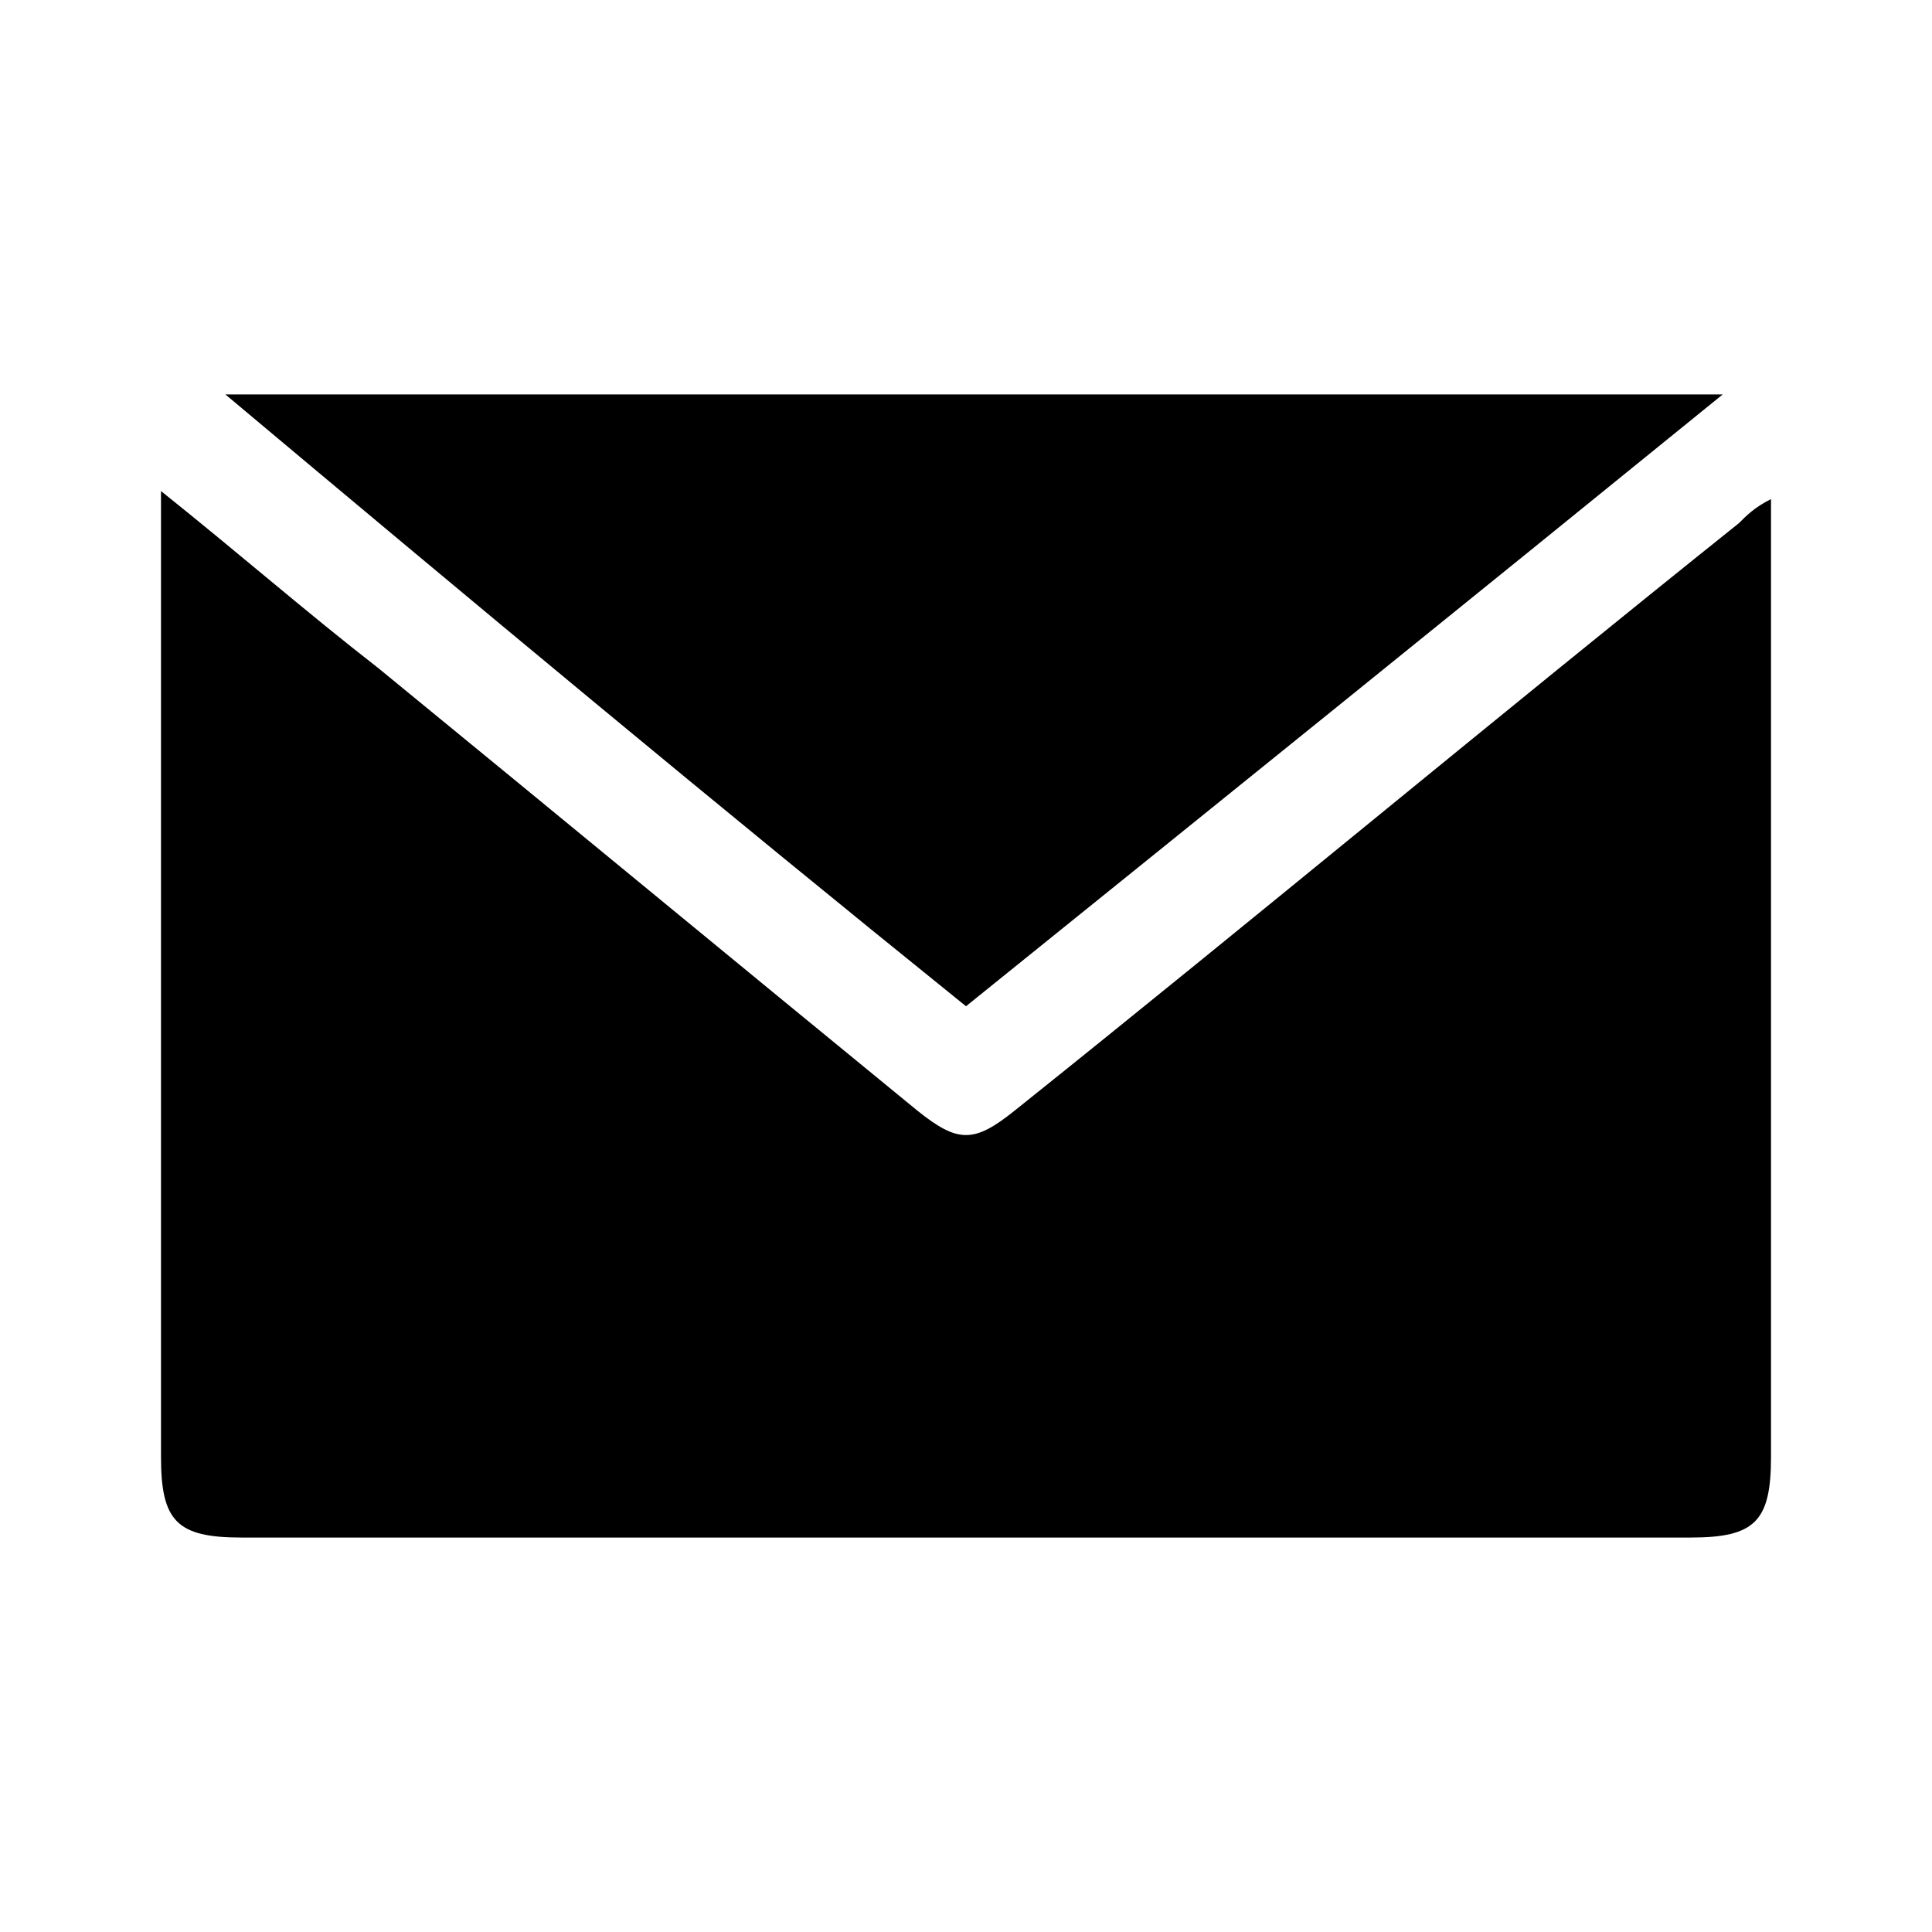
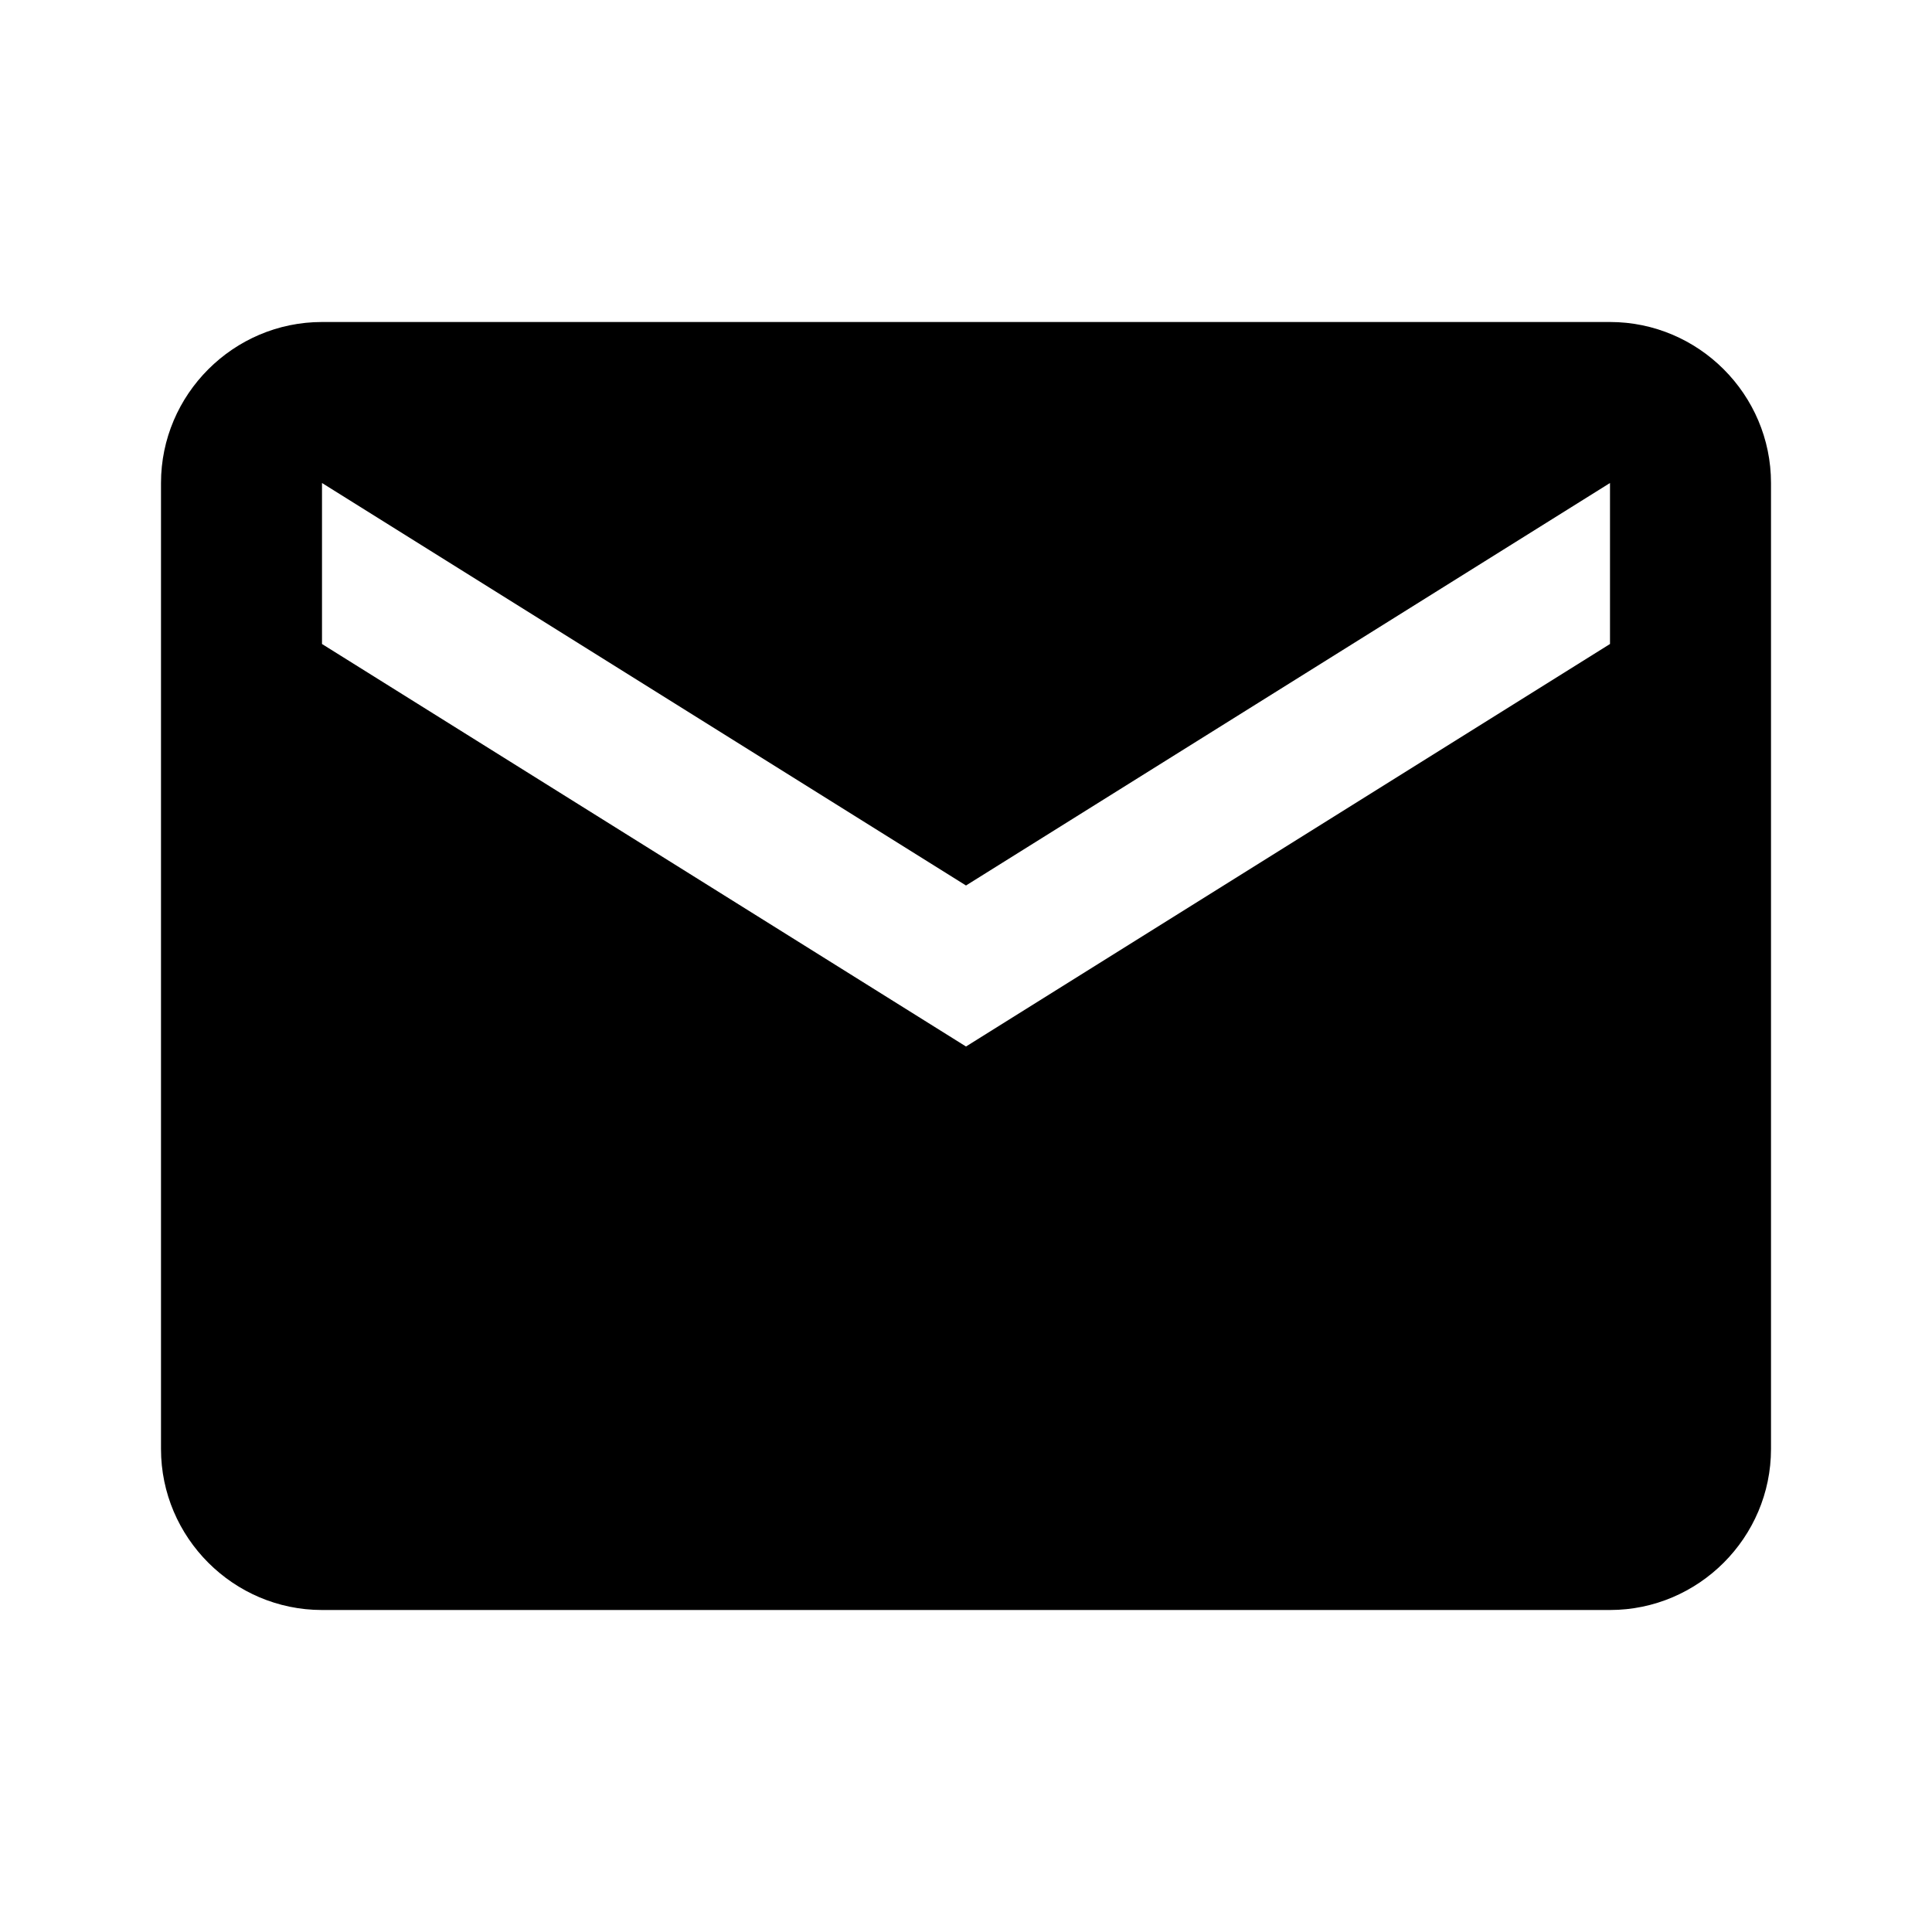
- <svg xmlns="http://www.w3.org/2000/svg" version="1.1" x="0px" y="0px" viewBox="194 -23.9 24 24" enable-background="new 194 -23.9 24 24" xml:space="preserve">
-   <g id="Layer_1">
-     <g>
-       <path d="M196-17.8c1,0.8,1.8,1.5,2.7,2.2c2.2,1.8,4.5,3.7,6.7,5.5c0.5,0.4,0.7,0.4,1.2,0c3-2.4,6-4.9,9-7.3    c0.1-0.1,0.2-0.2,0.4-0.3c0,0.2,0,0.3,0,0.4c0,3.8,0,7.7,0,11.5c0,0.8-0.2,1-1,1c-6,0-12,0-18,0c-0.8,0-1-0.2-1-1    c0-3.9,0-7.7,0-11.6C196-17.4,196-17.5,196-17.8z" />
-       <path d="M206-11.4c-3.1-2.5-6.1-5-9.2-7.6c6.2,0,12.4,0,18.6,0C212.2-16.4,209.1-13.9,206-11.4z" />
-     </g>
-   </g>
-   <g id="Layer_2">
- </g>
+ <svg xmlns="http://www.w3.org/2000/svg" version="1.1" id="Layer_1" x="0px" y="0px" viewBox="165 -23.9 24 24" enable-background="new 165 -23.9 24 24" xml:space="preserve">
+   <path d="M185-19.9h-16c-1.1,0-2,0.9-2,2l0,12c0,1.1,0.9,2,2,2h16c1.1,0,2-0.9,2-2v-12C187-19,186.1-19.9,185-19.9z M185-15.9l-8,5  l-8-5v-2l8,5l8-5V-15.9z" />
</svg>
